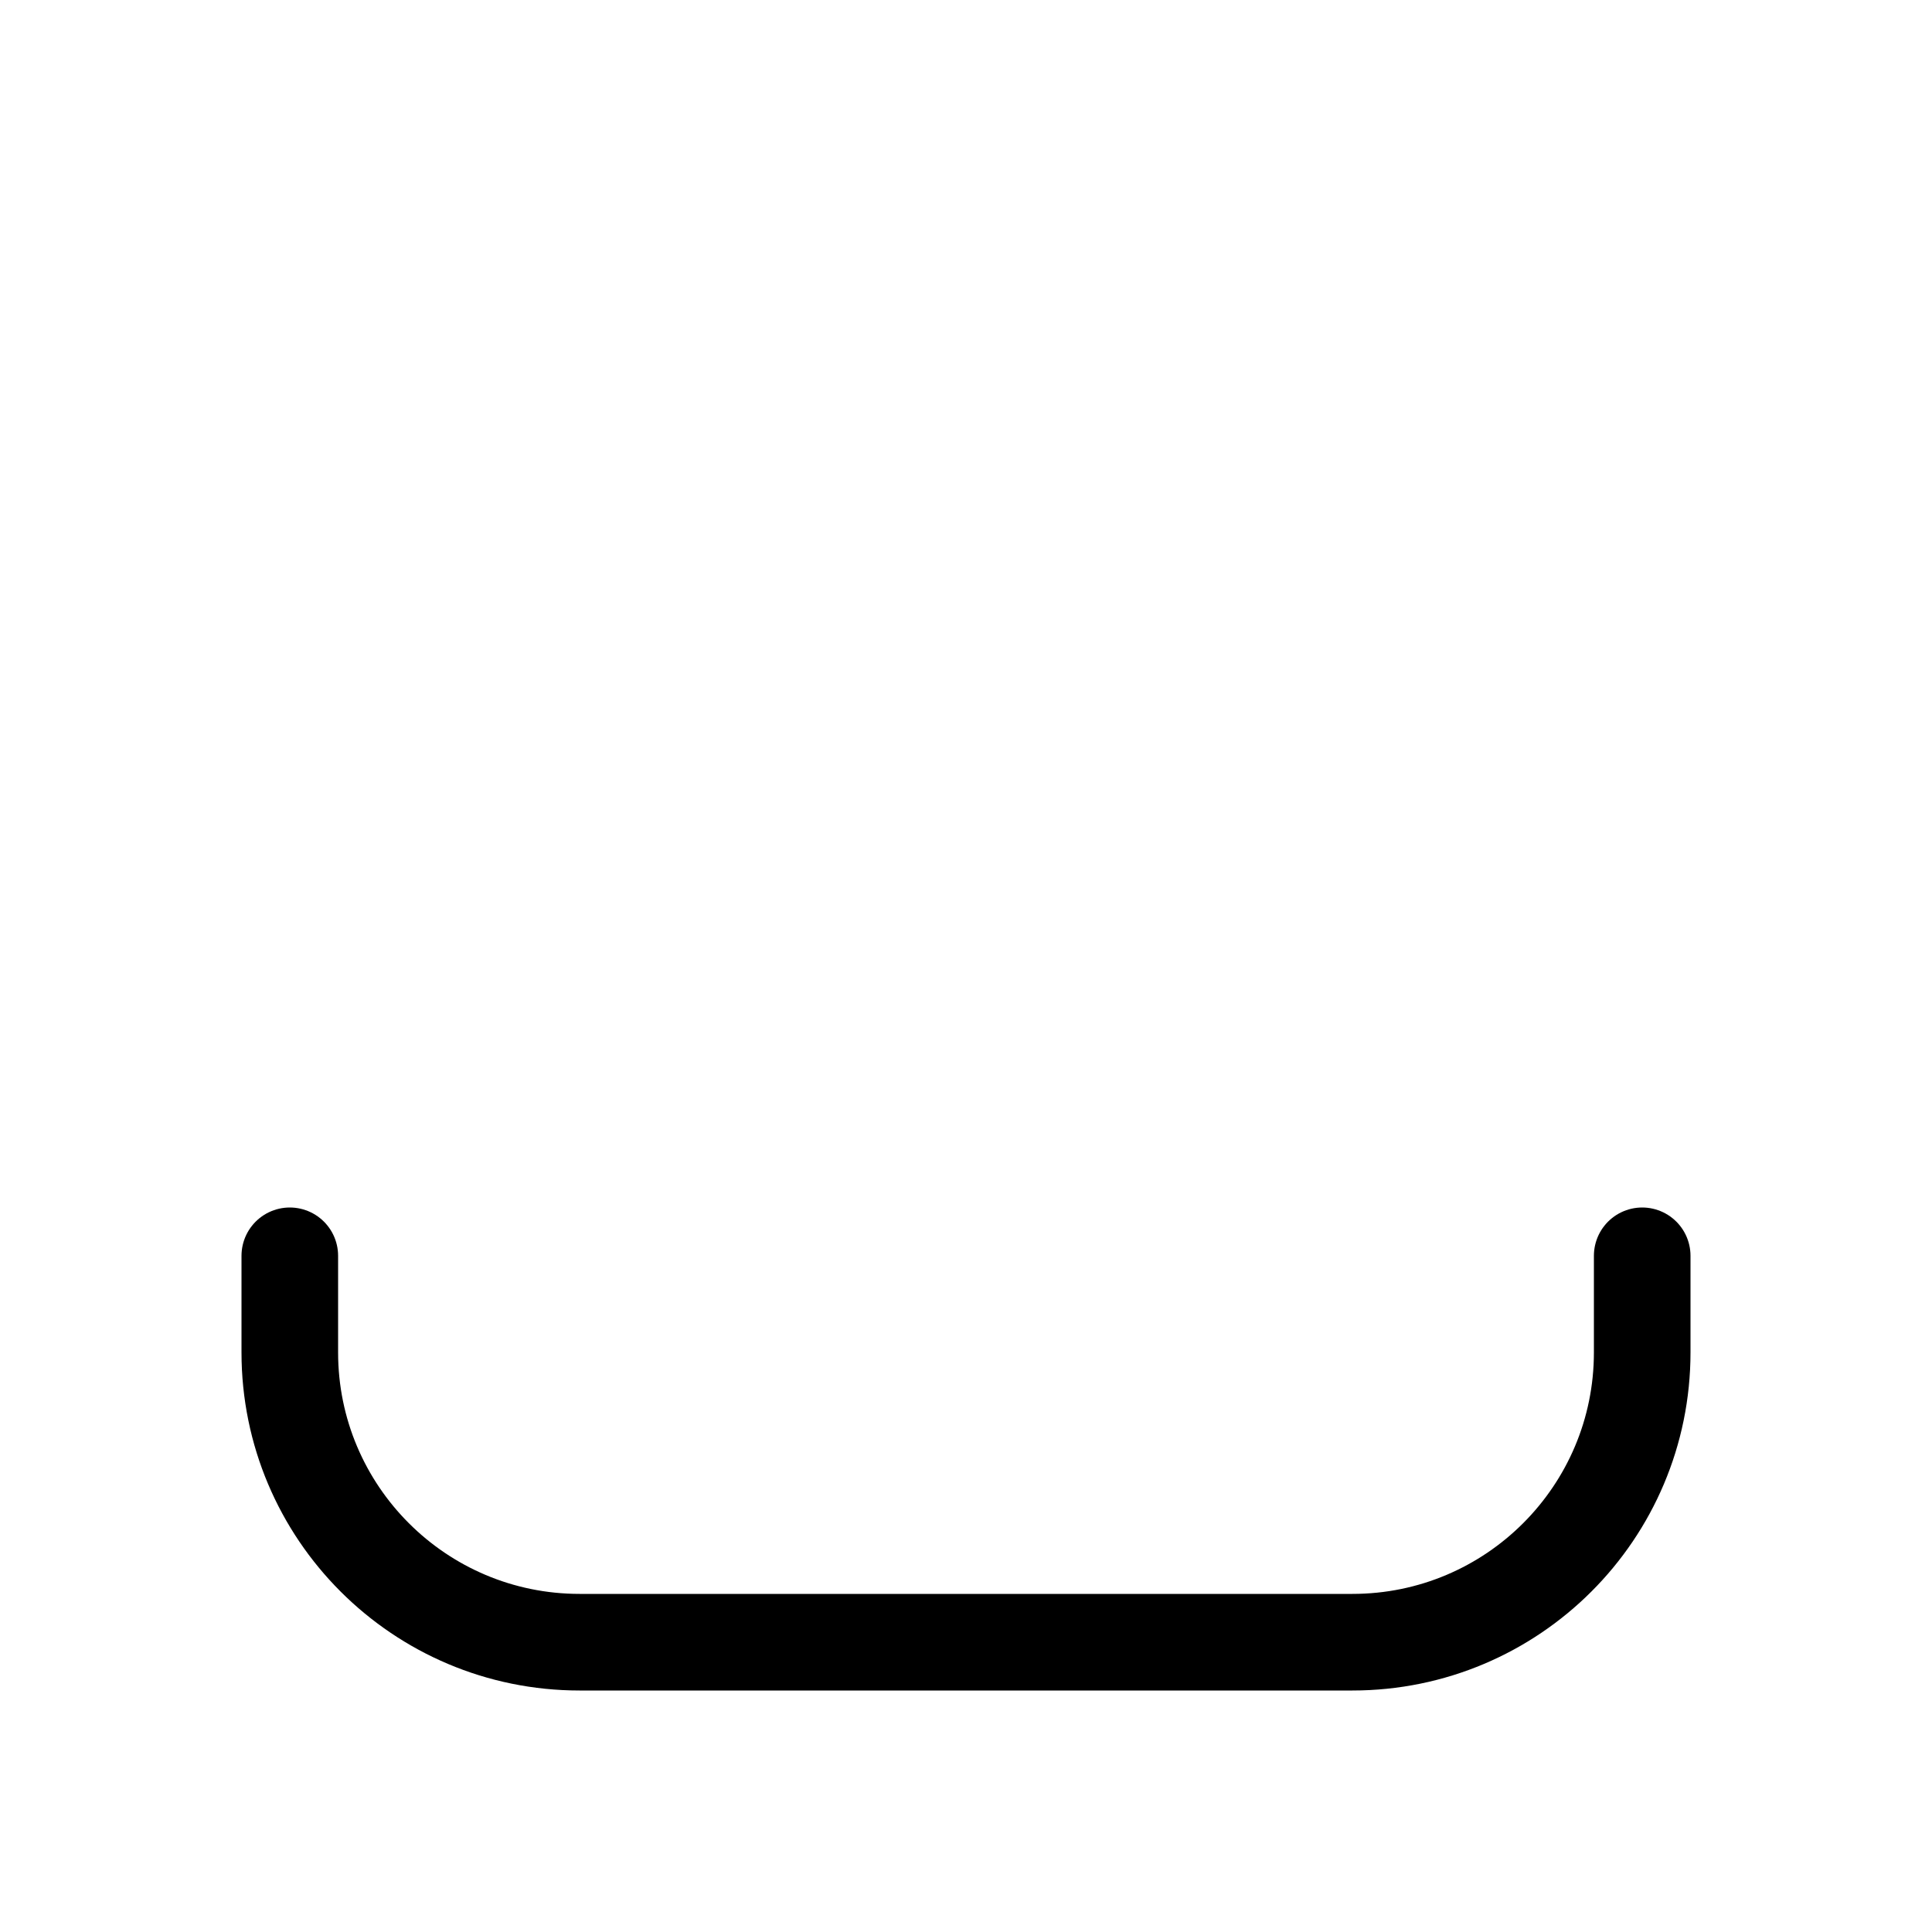
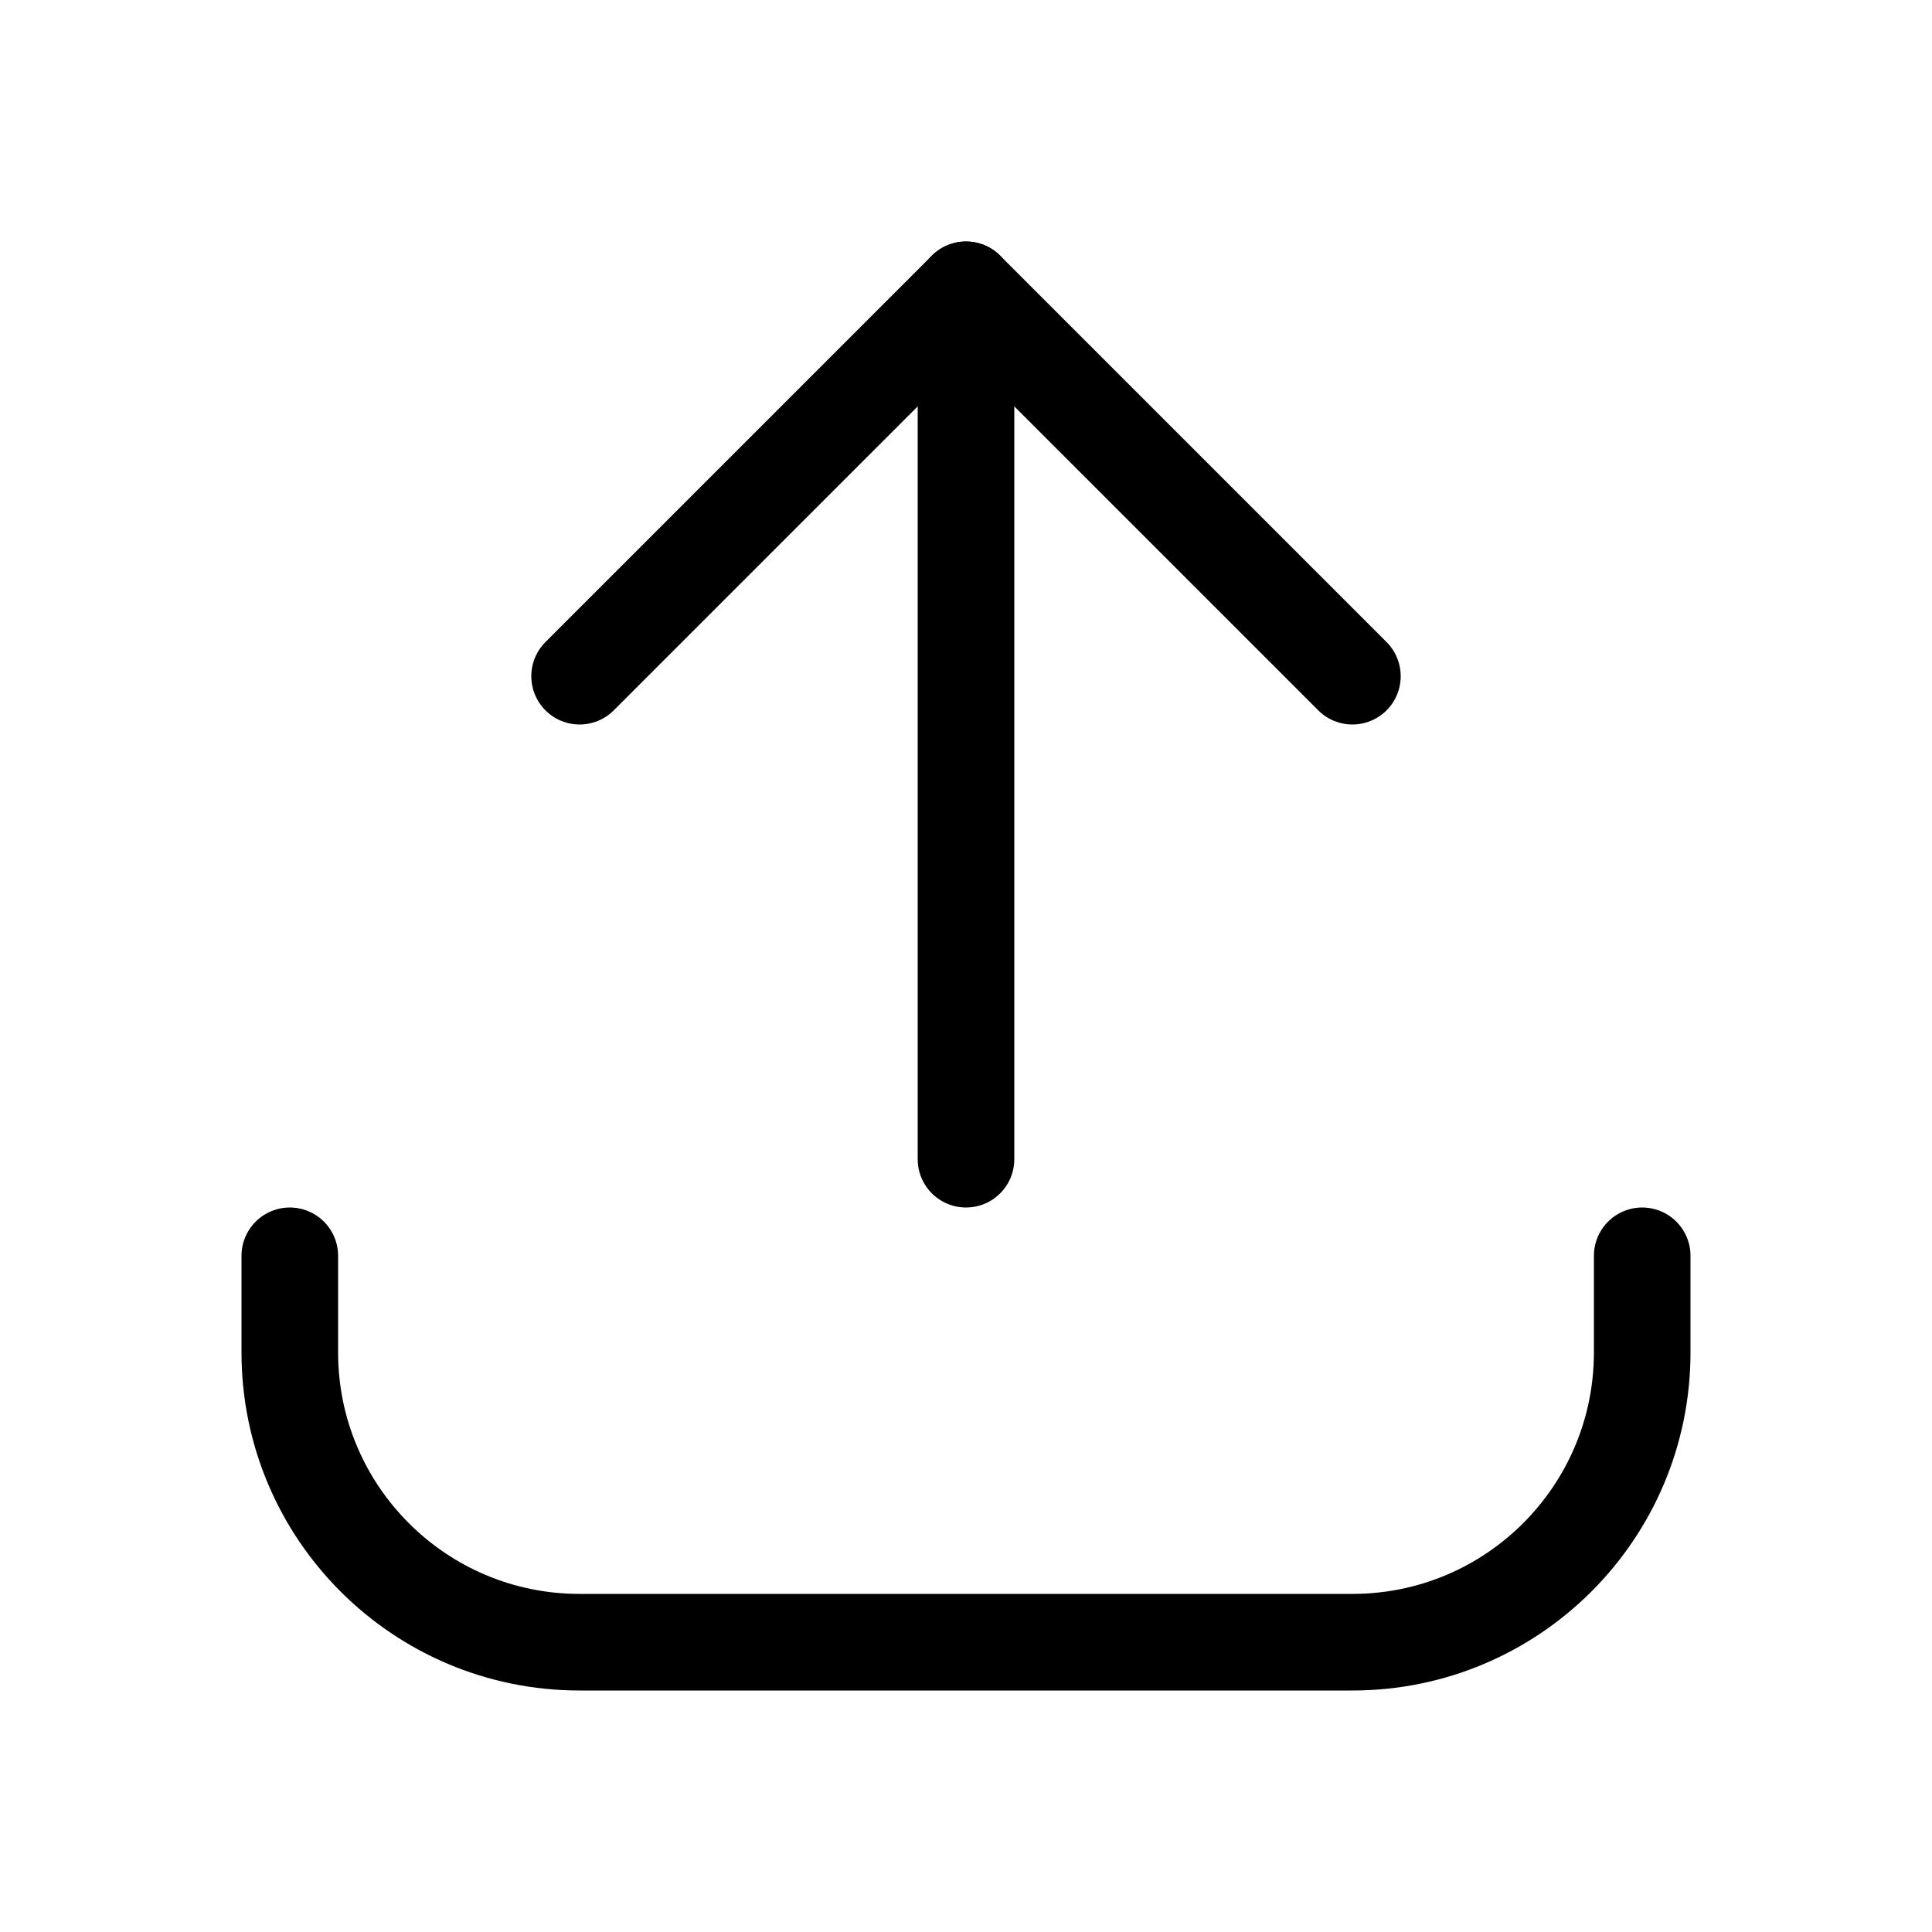
<svg xmlns="http://www.w3.org/2000/svg" viewBox="0 0 20 20" fill="none">
  <g class="nc-icon-wrapper">
-     <polyline points="6 7 10 3 14 7" fill="none" stroke="inherit" stroke-linecap="round" stroke-linejoin="round" />
-     <line x1="10" y1="12" x2="10" y2="3" fill="none" stroke="inherit" stroke-linecap="round" stroke-linejoin="round" />
+     <polyline points="6 7 10 3 14 7" fill="none" stroke="currentColor" stroke-linecap="round" stroke-linejoin="round" />
+     <line x1="10" y1="12" x2="10" y2="3" fill="none" stroke="currentColor" stroke-linecap="round" stroke-linejoin="round" />
    <path d="m17,13v1c0,1.657-1.343,3-3,3H6c-1.657,0-3-1.343-3-3v-1" fill="none" stroke="currentColor" stroke-linecap="round" stroke-linejoin="round" />
  </g>
</svg>
